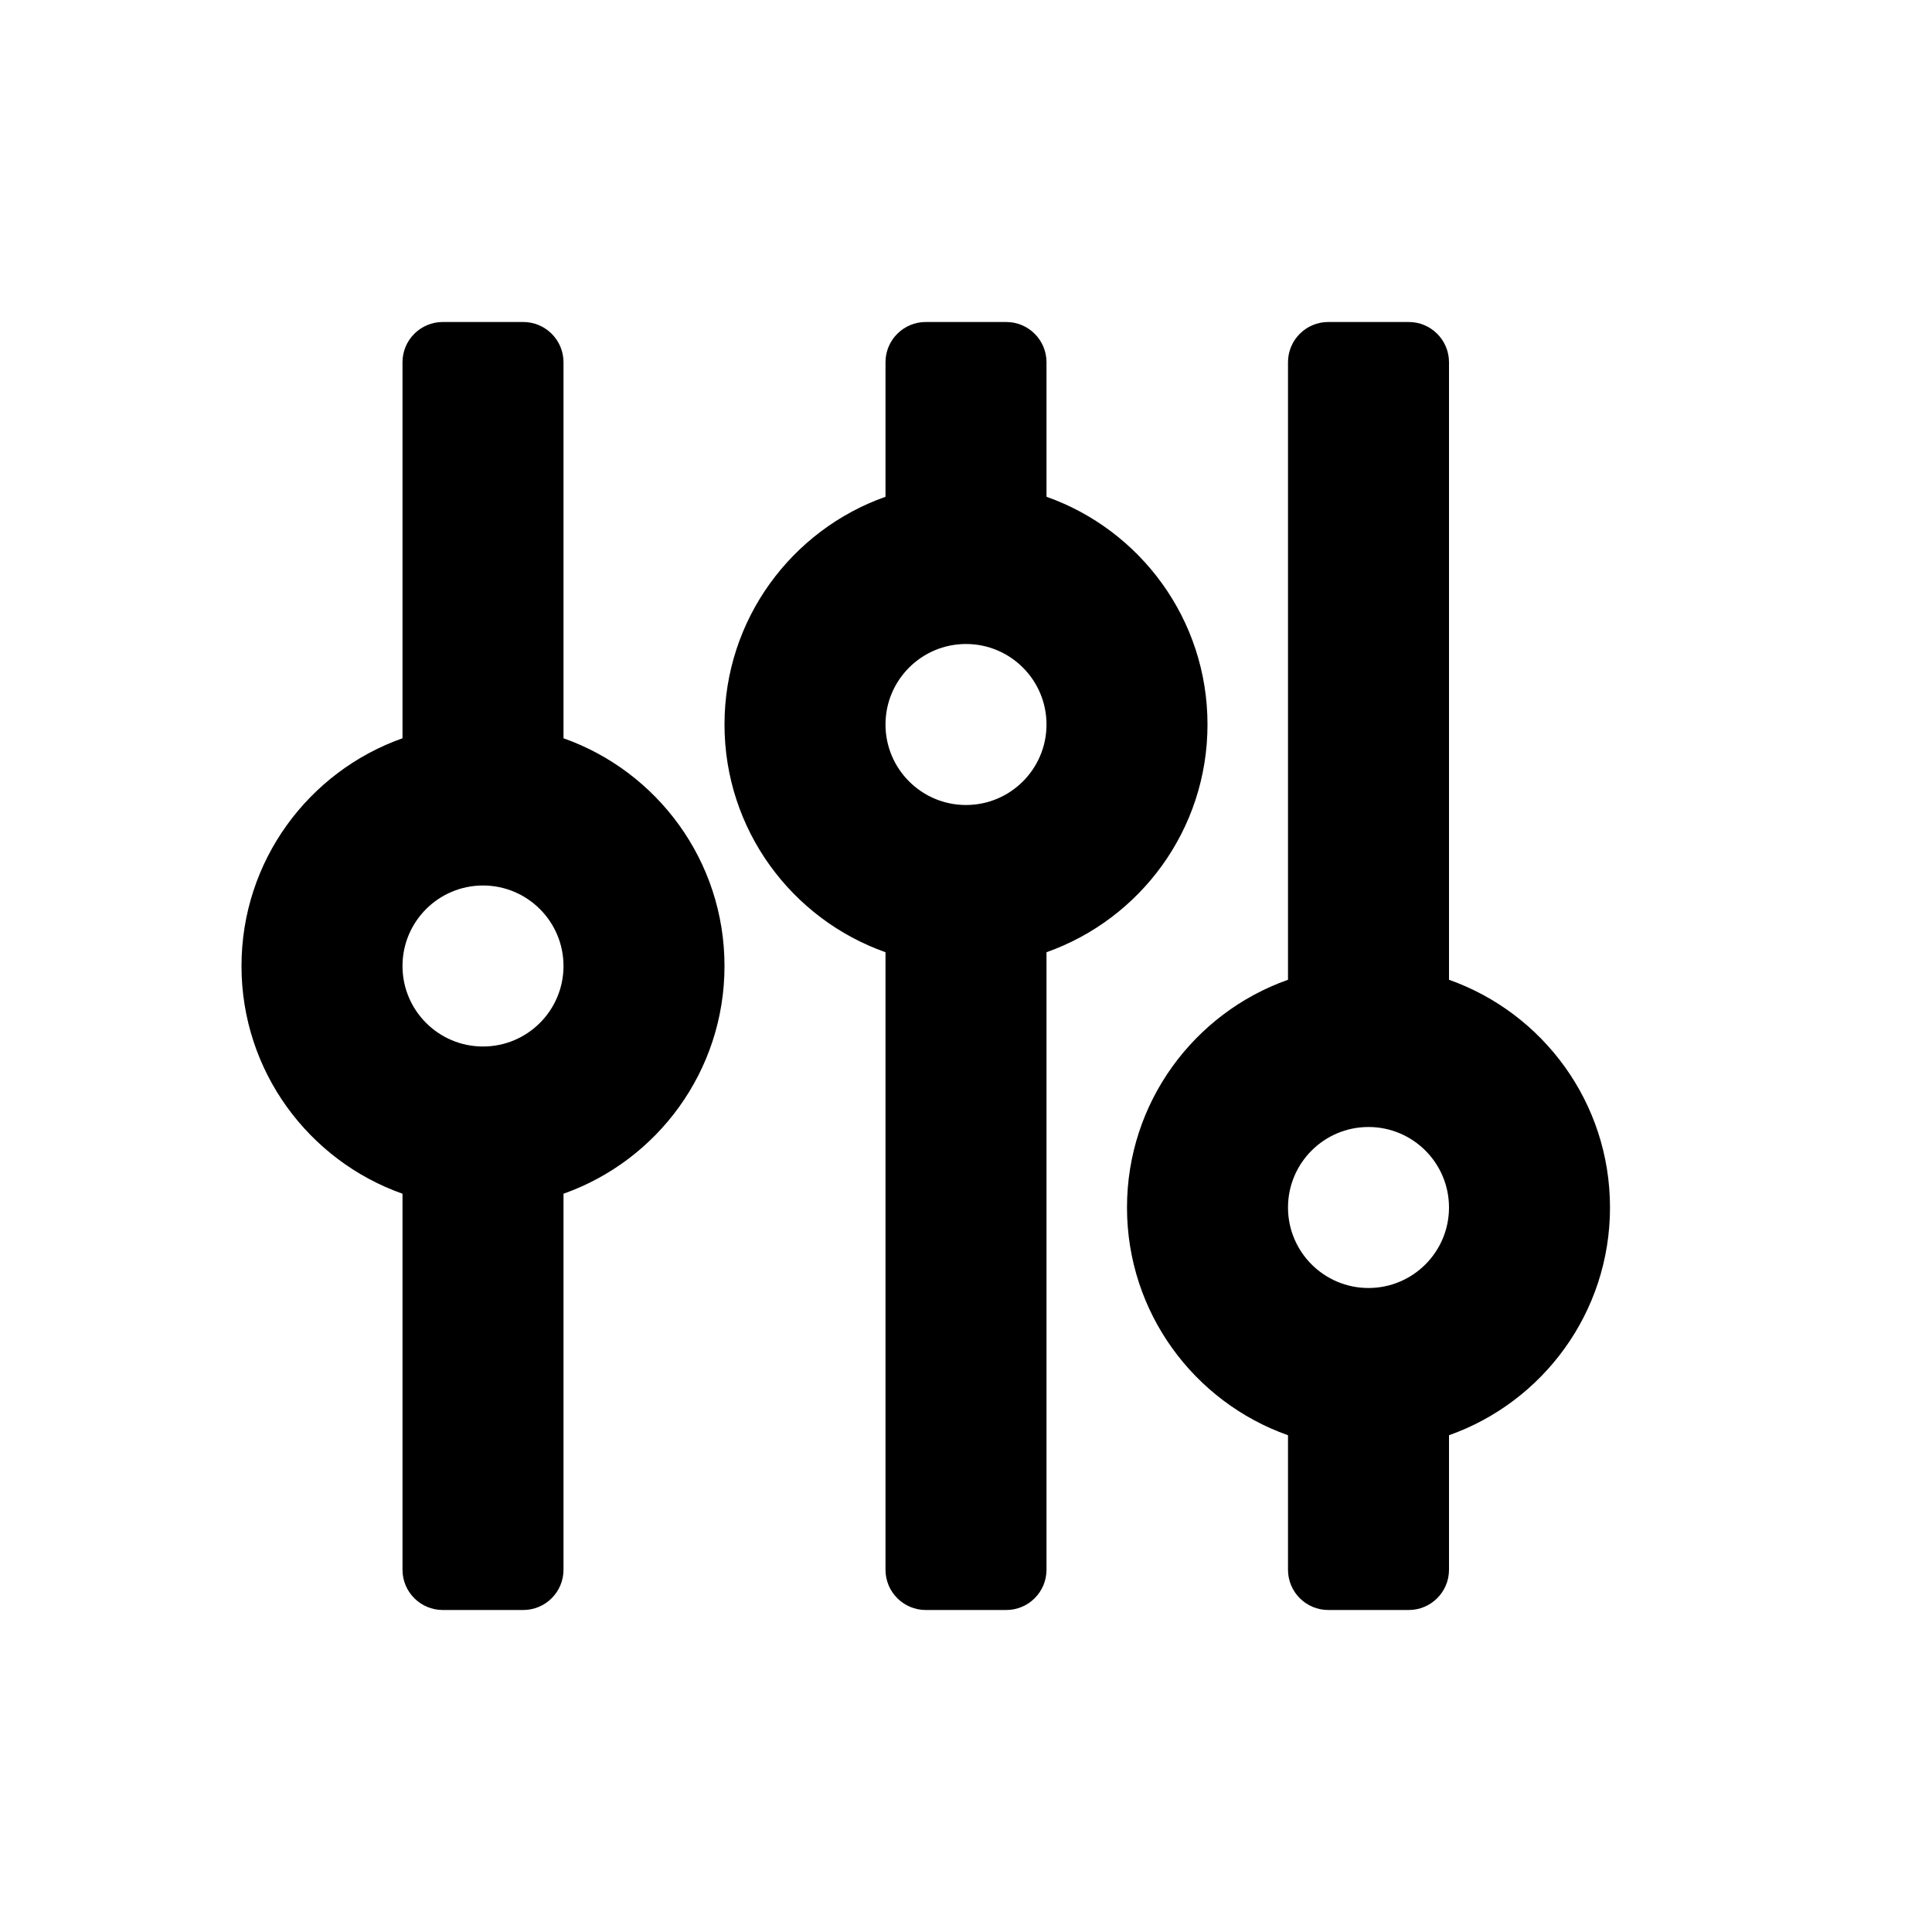
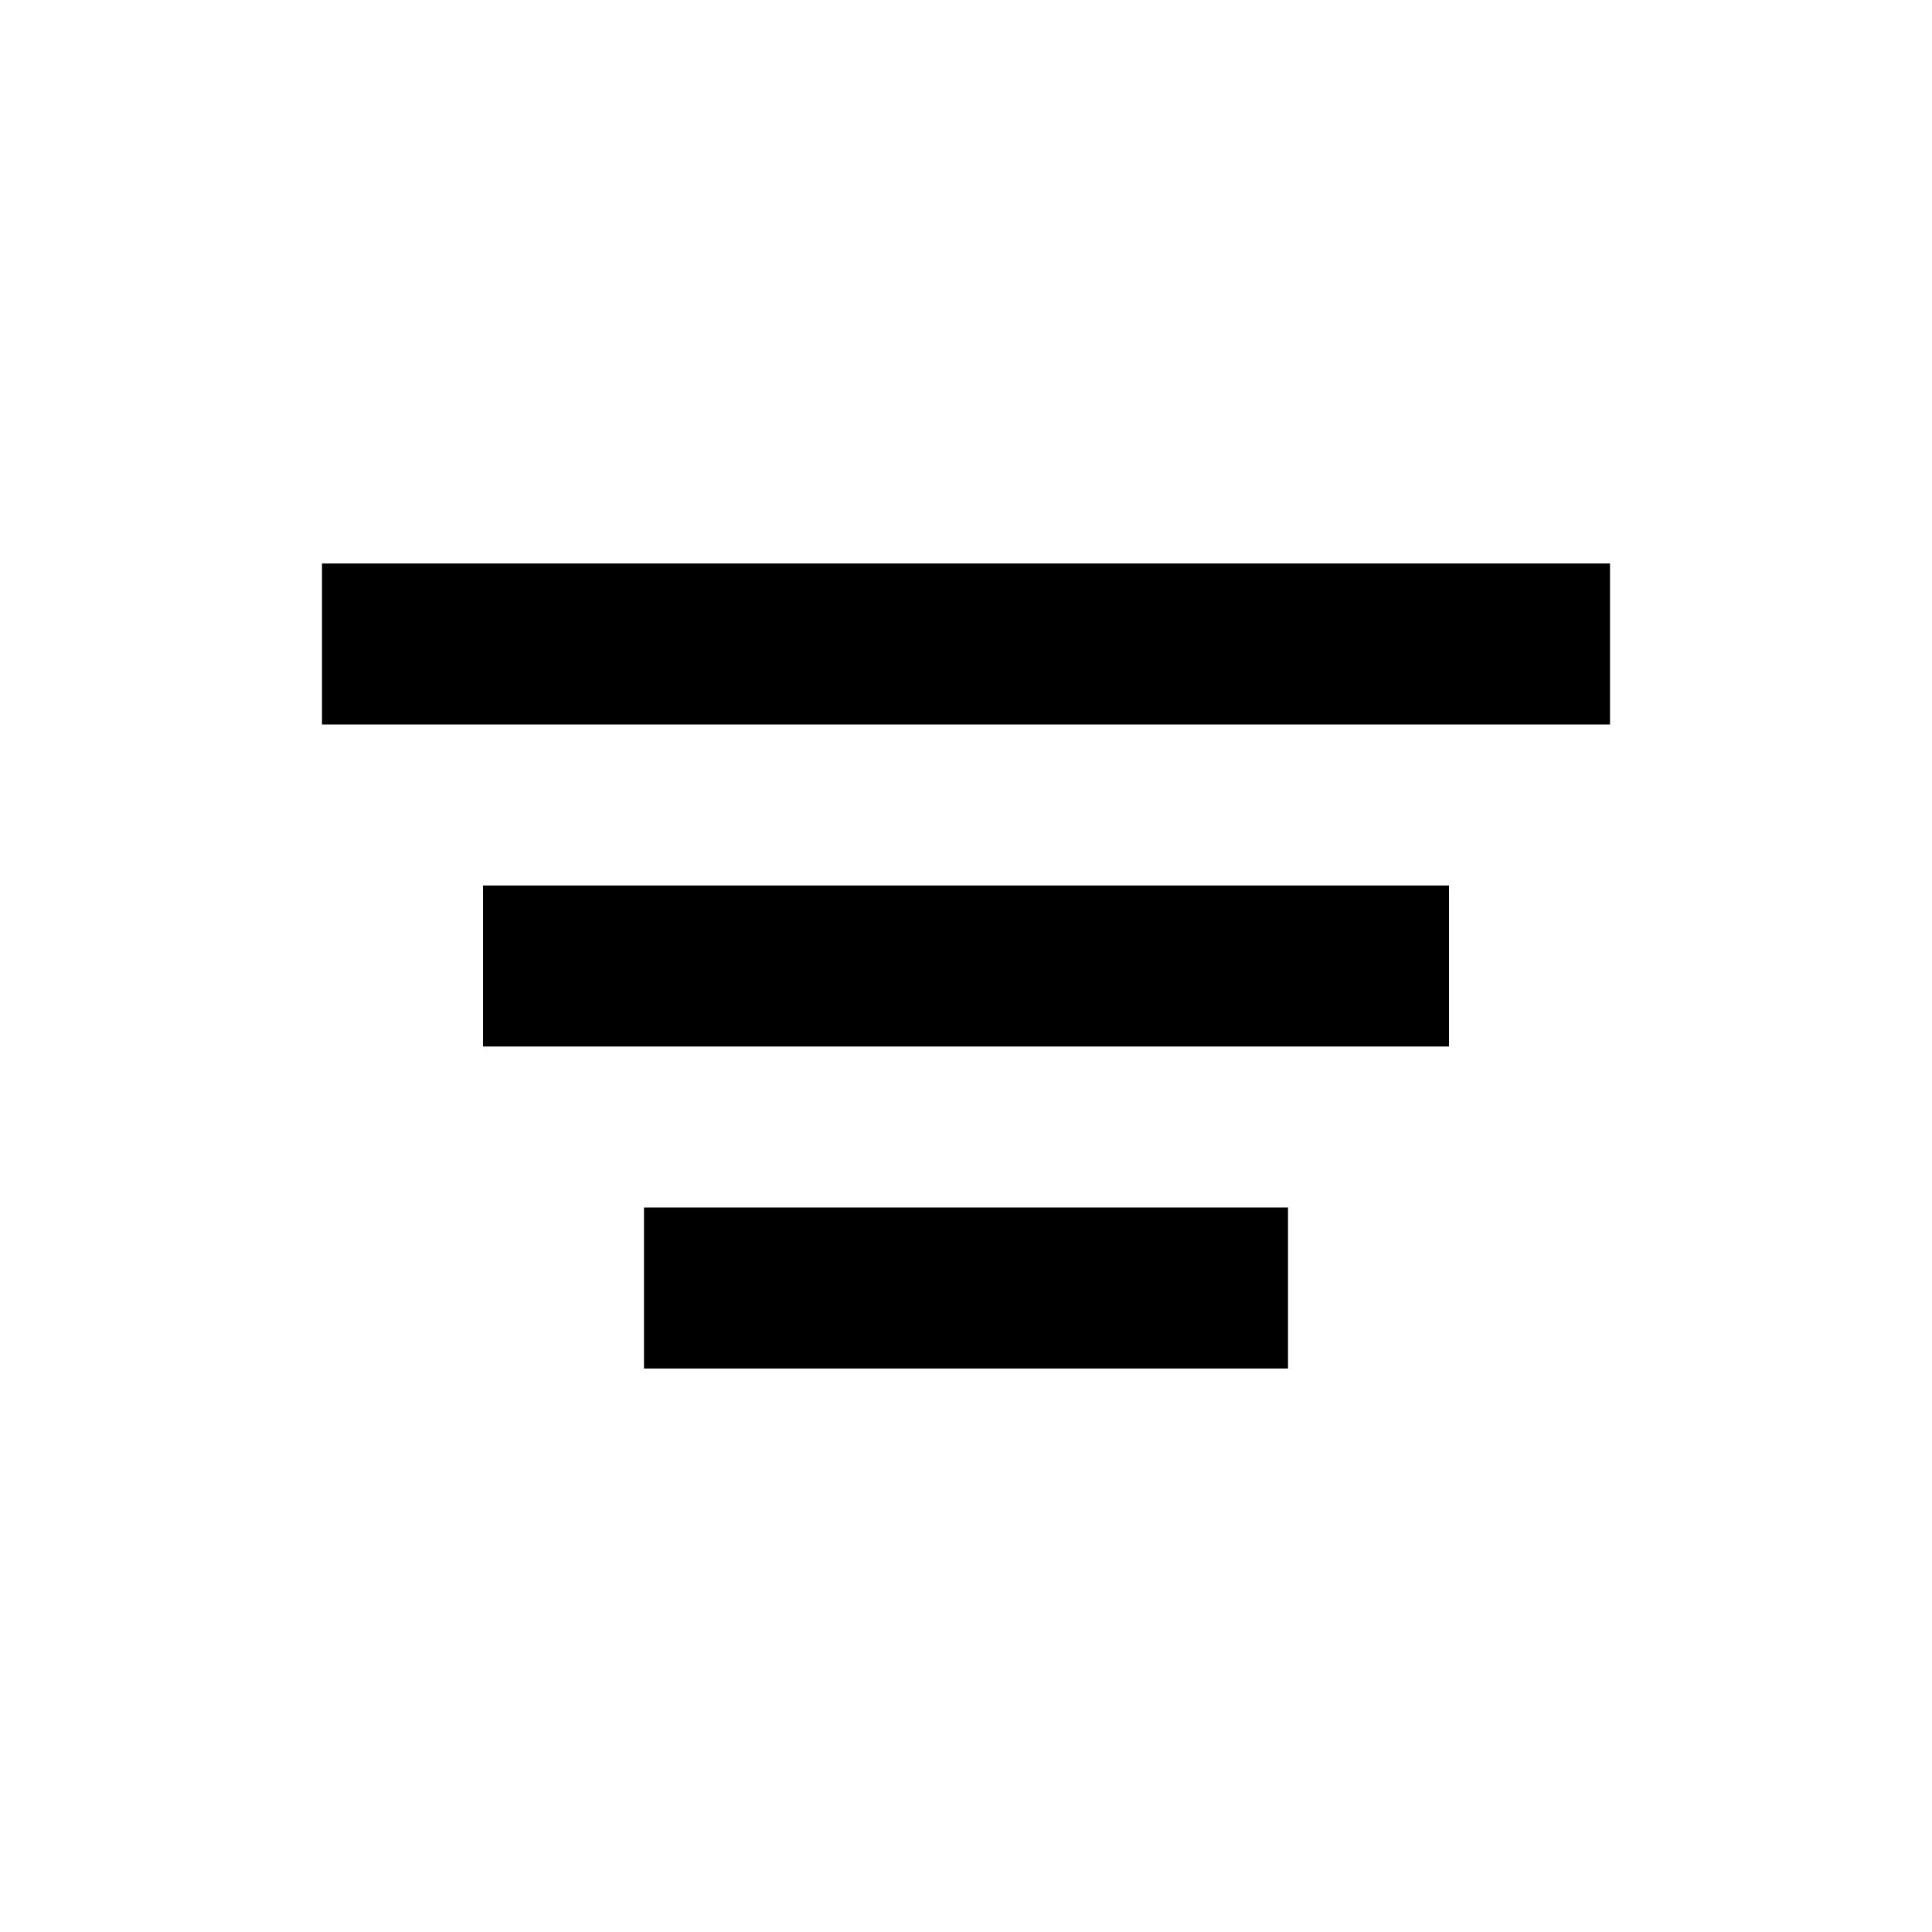
<svg xmlns="http://www.w3.org/2000/svg" width="24" height="24" viewBox="0 0 24 24">
-   <path fill-rule="evenodd" d="M18,12.171 C19.165,12.583 20,13.694 20,15 C20,16.306 19.165,17.417 18,17.829 L18,19.5 C18,19.776 17.776,20 17.5,20 L16.5,20 C16.224,20 16,19.776 16,19.5 L16,17.829 C14.835,17.417 14,16.306 14,15 C14,13.694 14.835,12.583 16,12.171 L16,4.5 L16,4.5 C16,4.224 16.224,4 16.5,4 L17.5,4 C17.776,4 18,4.224 18,4.5 L18,12.171 Z M13,6.171 C14.165,6.583 15,7.694 15,9 C15,10.306 14.165,11.417 13,11.829 L13,19.5 C13,19.776 12.776,20 12.5,20 L11.5,20 C11.224,20 11,19.776 11,19.5 L11,11.829 C9.835,11.417 9,10.306 9,9 C9,7.694 9.835,6.583 11,6.171 L11,4.5 L11,4.5 C11,4.224 11.224,4 11.5,4 L12.5,4 C12.776,4 13,4.224 13,4.5 L13,6.171 Z M5,14.829 C3.835,14.417 3,13.306 3,12 C3,10.694 3.835,9.583 5,9.171 L5,4.5 C5,4.224 5.224,4 5.5,4 L6.5,4 C6.776,4 7,4.224 7,4.5 L7,9.171 C8.165,9.583 9,10.694 9,12 C9,13.306 8.165,14.417 7,14.829 L7,19.5 C7,19.776 6.776,20 6.5,20 L5.5,20 C5.224,20 5,19.776 5,19.5 L5,14.829 L5,14.829 Z M6,13 C6.552,13 7,12.552 7,12 C7,11.448 6.552,11 6,11 C5.448,11 5,11.448 5,12 C5,12.552 5.448,13 6,13 Z M12,10 C12.552,10 13,9.552 13,9 C13,8.448 12.552,8 12,8 C11.448,8 11,8.448 11,9 C11,9.552 11.448,10 12,10 Z M17,16 C17.552,16 18,15.552 18,15 C18,14.448 17.552,14 17,14 C16.448,14 16,14.448 16,15 C16,15.552 16.448,16 17,16 Z" />
+   <path fill-rule="evenodd" d="M4,7 L20,7 L20,9 L4,9 L4,7 Z M6,11 L18,11 L18,13 L6,13 L6,11 Z M8,15 L16,15 L16,17 L8,17 L8,15 Z" />
</svg>
